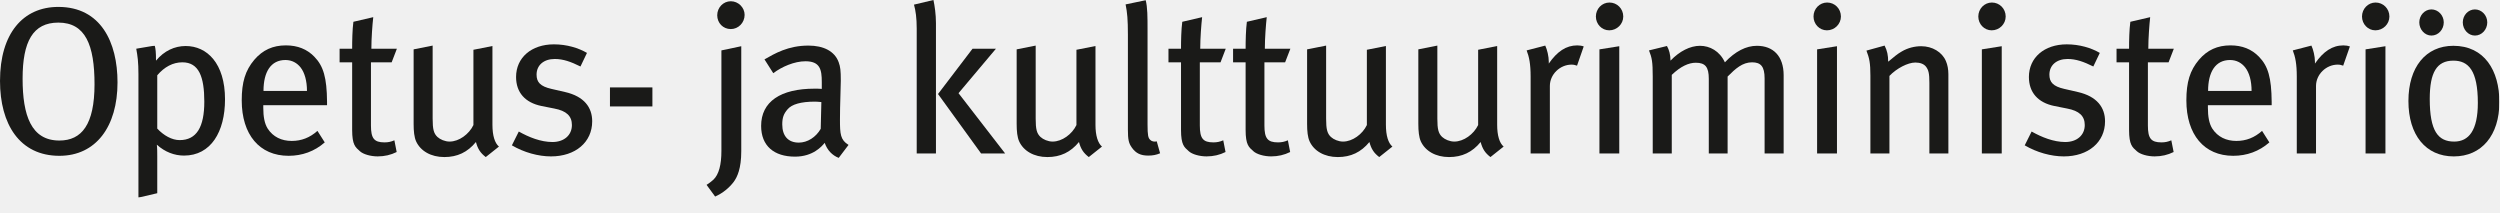
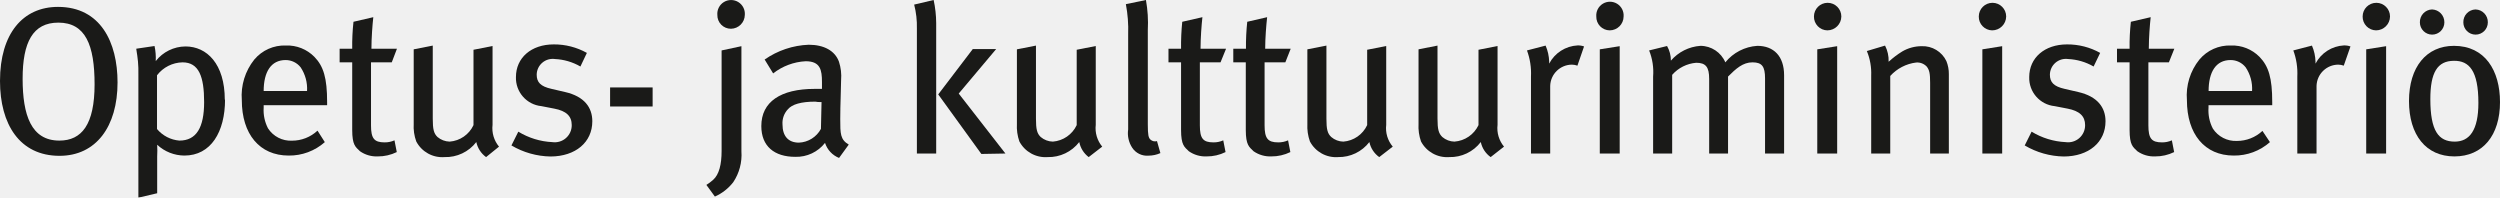
- <svg xmlns="http://www.w3.org/2000/svg" xmlns:xlink="http://www.w3.org/1999/xlink" width="294px" height="25px" viewBox="0 0 294 25" version="1.1">
+ <svg xmlns="http://www.w3.org/2000/svg" viewBox="0 0 293.93 23.24" aria-describedby="okm-logo okm-logo-desc" role="img">
  <defs>
-     <polygon id="path-1" points="0.625 0.352 11.077 0.352 11.077 18.229 0.625 18.229" />
-     <polygon id="path-3" points="0 23.238 293.927 23.238 293.927 0.002 0 0.002" />
+     <style>.cls-1{fill:#fff;}.cls-1,.cls-2{fill-rule:evenodd;}.cls-2{fill:#1a1a18;}.cls-3{mask:url(#mask);}.cls-4{mask:url(#mask-2);}</style>
+     <mask id="mask" x="16.01" y="5.36" width="10.45" height="17.88" maskUnits="userSpaceOnUse">
+       <g id="mask0">
+         <path class="cls-1" d="M16,5.36H26.46V23.24H16Z" />
+       </g>
+     </mask>
+     <mask id="mask-2" x="0" y="0" width="293.93" height="23.24" maskUnits="userSpaceOnUse">
+       <g id="mask1">
+         <path class="cls-1" d="M0,23.24H293.93V0H0Z" />
+       </g>
+     </mask>
  </defs>
-   <g id="Symbols" stroke="none" stroke-width="1" fill="none" fill-rule="evenodd">
-     <g id="Footer" transform="translate(-240, -51)">
-       <g id="Group-37">
-         <g transform="translate(240, 51)">
-           <path d="M11.116,9.911 C11.116,14.633 9.616,16.527 6.985,16.527 C3.664,16.527 2.658,13.575 2.658,9.248 C2.658,4.894 3.862,2.658 6.862,2.658 C10.058,2.658 11.116,5.311 11.116,9.911 M13.82,9.69 C13.82,4.969 11.855,0.813 6.862,0.813 C2.705,0.813 0.001,3.936 0.001,9.517 C0.001,14.607 2.312,18.323 6.985,18.323 C11.287,18.323 13.82,14.879 13.82,9.69" id="Fill-1" fill="#1A1A18" />
-           <g id="Group-5" transform="translate(15.38462, 5.009231)">
-             <mask id="mask-2" fill="white">
-               <use xlink:href="#path-1" />
-             </mask>
-             <g id="Clip-4" />
-             <path d="M8.642,6.942 C8.642,9.941 7.732,11.467 5.74,11.467 C4.83,11.467 3.871,10.925 3.109,10.114 L3.109,3.844 C3.944,2.86 4.953,2.319 6.059,2.319 C8.002,2.319 8.642,4.016 8.642,6.942 M11.077,6.671 C11.077,2.442 8.961,0.402 6.453,0.402 C5.15,0.402 3.919,0.968 2.961,2.123 C2.961,1.091 2.911,0.721 2.813,0.352 L0.625,0.721 C0.798,1.508 0.896,2.294 0.896,3.746 L0.896,18.231 L3.109,17.712 L3.109,13.385 C3.109,12.944 3.109,12.4 3.059,12.008 C4.019,12.869 5.125,13.287 6.257,13.287 C9.403,13.287 11.077,10.508 11.077,6.671" id="Fill-3" fill="#1A1A18" mask="url(#mask-2)" />
-           </g>
-           <path d="M36.1,10.697 L30.987,10.697 C30.987,8.459 31.846,7.057 33.568,7.057 C34.354,7.057 34.944,7.426 35.339,7.918 C35.829,8.534 36.1,9.517 36.1,10.697 L36.1,10.697 Z M38.46,12.368 L38.46,11.976 C38.437,9.147 38.042,7.77 36.962,6.665 C36.1,5.778 34.994,5.336 33.616,5.336 C32.093,5.336 30.889,5.878 29.904,7.034 C28.846,8.288 28.427,9.663 28.427,11.803 C28.427,15.836 30.519,18.322 33.937,18.322 C35.535,18.322 36.985,17.803 38.191,16.745 L37.331,15.392 C36.444,16.182 35.46,16.574 34.304,16.574 C33.125,16.574 32.117,16.107 31.479,15.122 C31.108,14.532 30.962,13.72 30.962,12.665 L30.962,12.368 L38.46,12.368 Z" id="Fill-6" fill="#1A1A18" />
-           <path d="M46.674,5.729 L43.674,5.729 C43.674,4.468 43.795,2.908 43.895,2.018 L41.559,2.562 C41.436,3.502 41.413,4.766 41.413,5.729 L39.936,5.729 L39.936,7.329 L41.413,7.329 L41.413,15.271 C41.413,17.067 41.805,17.312 42.32,17.779 C42.715,18.148 43.601,18.392 44.413,18.392 C45.222,18.392 45.961,18.221 46.649,17.877 L46.378,16.5 C45.986,16.673 45.642,16.744 45.222,16.744 C43.993,16.744 43.624,16.279 43.624,14.754 L43.624,7.329 L46.059,7.329 L46.674,5.729 Z" id="Fill-8" fill="#1A1A18" />
-           <path d="M58.675,17.238 C58.182,16.82 57.911,15.934 57.911,14.682 L57.911,5.411 L55.675,5.853 L55.675,14.707 C55.157,15.787 53.979,16.649 52.871,16.649 C52.329,16.649 51.765,16.401 51.444,16.107 C51.002,15.689 50.879,15.197 50.879,13.943 L50.879,5.361 L48.642,5.805 L48.642,14.559 C48.642,15.445 48.715,16.134 48.936,16.626 C49.452,17.757 50.682,18.47 52.256,18.47 C53.781,18.47 54.984,17.903 55.969,16.701 C56.19,17.534 56.511,18.001 57.125,18.47 L58.675,17.238 Z" id="Fill-10" fill="#1A1A18" />
-           <path d="M69.642,14.265 C69.642,12.64 68.708,11.338 66.444,10.82 L64.846,10.453 C63.544,10.157 63.1,9.665 63.1,8.78 C63.1,7.672 63.937,6.936 65.24,6.936 C66.223,6.936 67.133,7.255 68.263,7.82 L69.027,6.222 C68.019,5.632 66.64,5.215 65.142,5.215 C62.485,5.215 60.69,6.788 60.69,9.051 C60.69,10.87 61.748,12.074 63.69,12.468 L65.19,12.765 C66.617,13.034 67.256,13.649 67.256,14.705 C67.256,15.911 66.321,16.701 64.969,16.701 C63.592,16.701 62.19,16.134 61.01,15.468 L60.198,17.092 C61.625,17.928 63.298,18.393 64.796,18.393 C67.675,18.393 69.642,16.722 69.642,14.265" id="Fill-12" fill="#1A1A18" />
-           <mask id="mask-4" fill="white">
-             <use xlink:href="#path-3" />
-           </mask>
-           <g id="Clip-15" />
-           <polygon id="Fill-14" fill="#1A1A18" mask="url(#mask-4)" points="71.731 12.517 76.723 12.517 76.723 10.28 71.731 10.28" />
-           <path d="M87.567,1.747 C87.567,0.885 86.828,0.147 85.944,0.147 C85.059,0.147 84.346,0.885 84.346,1.795 C84.346,2.706 85.034,3.418 85.944,3.418 C86.828,3.418 87.567,2.679 87.567,1.747 M87.173,17.779 L87.173,5.435 L84.838,5.928 L84.838,17.754 C84.838,19.352 84.544,20.535 83.878,21.149 C83.632,21.368 83.338,21.589 83.092,21.739 L84.1,23.114 C85.034,22.699 85.748,22.081 86.263,21.418 C86.705,20.829 87.173,19.82 87.173,17.779" id="Fill-16" fill="#1A1A18" mask="url(#mask-4)" />
-           <path d="M96.592,12.002 L96.517,15.15 C95.953,16.132 94.969,16.771 93.936,16.771 C92.682,16.771 91.994,15.984 91.994,14.632 C91.994,13.821 92.165,13.378 92.632,12.838 C93.124,12.273 94.157,11.952 95.855,11.952 C96.051,11.952 96.248,11.977 96.592,12.002 L96.592,12.002 Z M99.788,17.042 C98.828,16.452 98.78,15.763 98.78,14.067 C98.78,12.273 98.878,10.378 98.878,9.492 C98.878,8.288 98.828,7.871 98.632,7.328 C98.165,6.027 96.863,5.361 95.067,5.361 C92.682,5.361 91.107,6.296 89.903,6.984 L90.936,8.607 C91.944,7.846 93.419,7.205 94.722,7.205 C96.446,7.205 96.642,8.19 96.642,9.64 L96.642,10.452 C96.321,10.428 96.074,10.428 95.78,10.428 C91.797,10.428 89.509,11.952 89.509,14.803 C89.509,17.167 91.034,18.421 93.494,18.421 C95.632,18.421 96.665,17.188 96.984,16.798 C97.28,17.657 97.871,18.273 98.632,18.567 L99.788,17.042 Z" id="Fill-17" fill="#1A1A18" mask="url(#mask-4)" />
-           <path d="M118.207,18.051 L112.722,10.958 L117.124,5.729 L114.37,5.729 L110.312,11.056 L115.378,18.051 L118.207,18.051 Z M110.068,18.051 L110.068,2.718 C110.068,1.704 109.92,0.668 109.772,0.001 L107.485,0.545 C107.682,1.26 107.805,2.101 107.805,3.36 L107.805,18.051 L110.068,18.051 Z" id="Fill-18" fill="#1A1A18" mask="url(#mask-4)" />
-           <path d="M129.592,17.238 C129.102,16.82 128.828,15.934 128.828,14.682 L128.828,5.411 L126.59,5.853 L126.59,14.707 C126.075,15.787 124.896,16.649 123.788,16.649 C123.248,16.649 122.682,16.401 122.363,16.107 C121.919,15.689 121.796,15.197 121.796,13.943 L121.796,5.361 L119.559,5.805 L119.559,14.559 C119.559,15.445 119.632,16.134 119.853,16.626 C120.371,17.757 121.6,18.47 123.173,18.47 C124.698,18.47 125.903,17.903 126.886,16.701 C127.107,17.534 127.428,18.001 128.042,18.47 L129.592,17.238 Z" id="Fill-19" fill="#1A1A18" mask="url(#mask-4)" />
-           <path d="M136.428,18.026 L136.034,16.624 C135.762,16.701 135.42,16.624 135.272,16.453 C135.026,16.23 134.951,15.934 134.951,14.632 L134.951,3.542 C134.951,2.018 134.951,0.838 134.732,0.026 L132.37,0.518 C132.566,1.476 132.641,2.313 132.641,4.057 L132.641,15.222 C132.641,16.428 132.738,16.845 133.107,17.361 C133.576,18.026 134.141,18.297 135.026,18.297 C135.566,18.297 135.961,18.222 136.428,18.026" id="Fill-20" fill="#1A1A18" mask="url(#mask-4)" />
-           <path d="M144.148,5.729 L141.148,5.729 C141.148,4.468 141.272,2.908 141.37,2.018 L139.035,2.562 C138.912,3.502 138.887,4.766 138.887,5.729 L137.412,5.729 L137.412,7.329 L138.887,7.329 L138.887,15.271 C138.887,17.067 139.279,17.312 139.797,17.779 C140.189,18.148 141.075,18.392 141.887,18.392 C142.698,18.392 143.435,18.221 144.123,17.877 L143.854,16.5 C143.46,16.673 143.116,16.744 142.698,16.744 C141.47,16.744 141.1,16.279 141.1,14.754 L141.1,7.329 L143.535,7.329 L144.148,5.729 Z" id="Fill-21" fill="#1A1A18" mask="url(#mask-4)" />
-           <path d="M151.748,5.729 L148.746,5.729 C148.746,4.468 148.871,2.908 148.969,2.018 L146.632,2.562 C146.509,3.502 146.484,4.766 146.484,5.729 L145.009,5.729 L145.009,7.329 L146.484,7.329 L146.484,15.271 C146.484,17.067 146.878,17.312 147.394,17.779 C147.788,18.148 148.673,18.392 149.484,18.392 C150.296,18.392 151.034,18.221 151.723,17.877 L151.453,16.5 C151.059,16.673 150.713,16.744 150.296,16.744 C149.067,16.744 148.696,16.279 148.696,14.754 L148.696,7.329 L151.13,7.329 L151.748,5.729 Z" id="Fill-22" fill="#1A1A18" mask="url(#mask-4)" />
-           <path d="M163.746,17.238 C163.254,16.82 162.983,15.934 162.983,14.682 L162.983,5.411 L160.744,5.853 L160.744,14.707 C160.231,15.787 159.05,16.649 157.942,16.649 C157.4,16.649 156.835,16.401 156.516,16.107 C156.075,15.689 155.952,15.197 155.952,13.943 L155.952,5.361 L153.714,5.805 L153.714,14.559 C153.714,15.445 153.787,16.134 154.01,16.626 C154.525,17.757 155.756,18.47 157.327,18.47 C158.854,18.47 160.058,17.903 161.042,16.701 C161.264,17.534 161.581,18.001 162.198,18.47 L163.746,17.238 Z" id="Fill-23" fill="#1A1A18" mask="url(#mask-4)" />
-           <path d="M176.828,17.238 C176.336,16.82 176.067,15.934 176.067,14.682 L176.067,5.411 L173.83,5.853 L173.83,14.707 C173.313,15.787 172.132,16.649 171.025,16.649 C170.484,16.649 169.919,16.401 169.598,16.107 C169.155,15.689 169.032,15.197 169.032,13.943 L169.032,5.361 L166.796,5.805 L166.796,14.559 C166.796,15.445 166.871,16.134 167.088,16.626 C167.609,17.757 168.84,18.47 170.409,18.47 C171.934,18.47 173.14,17.903 174.123,16.701 C174.344,17.534 174.665,18.001 175.277,18.47 L176.828,17.238 Z" id="Fill-24" fill="#1A1A18" mask="url(#mask-4)" />
-           <path d="M186.245,5.461 C186.049,5.386 185.779,5.338 185.483,5.338 C184.181,5.338 183.124,6.051 182.137,7.476 L182.137,7.257 C182.137,6.639 181.945,5.828 181.722,5.361 L179.533,5.928 C179.829,6.689 180.001,7.503 180.001,9.001 L180.001,18.051 L182.264,18.051 L182.264,10.109 C182.264,8.755 183.445,7.599 184.822,7.599 C185.068,7.599 185.239,7.649 185.46,7.722 L186.245,5.461 Z" id="Fill-25" fill="#1A1A18" mask="url(#mask-4)" />
-           <path d="M190.895,1.943 C190.895,1.008 190.156,0.297 189.272,0.297 C188.385,0.297 187.676,1.033 187.676,1.943 C187.676,2.828 188.362,3.566 189.247,3.566 C190.156,3.566 190.895,2.828 190.895,1.943 L190.895,1.943 Z M190.426,18.051 L190.426,5.435 L188.093,5.805 L188.093,18.051 L190.426,18.051 Z" id="Fill-26" fill="#1A1A18" mask="url(#mask-4)" />
-           <path d="M209.757,18.051 L209.757,8.854 C209.757,6.591 208.527,5.387 206.607,5.387 C205.356,5.387 204.075,6.026 202.846,7.329 C202.231,6.001 201.077,5.387 199.917,5.387 C198.761,5.387 197.509,6.026 196.452,7.131 C196.452,6.443 196.281,5.829 196.034,5.41 L193.921,5.928 C194.265,6.789 194.361,7.256 194.361,9.001 L194.361,18.051 L196.6,18.051 L196.6,8.804 C197.656,7.795 198.592,7.378 199.427,7.378 C200.559,7.378 200.954,7.895 200.954,9.272 L200.954,18.051 L203.167,18.051 L203.167,9.001 C204.098,8.066 204.911,7.329 206.042,7.329 C207.075,7.329 207.517,7.822 207.517,9.224 L207.517,18.051 L209.757,18.051 Z" id="Fill-27" fill="#1A1A18" mask="url(#mask-4)" />
-           <path d="M216.492,1.943 C216.492,1.008 215.755,0.297 214.869,0.297 C213.984,0.297 213.269,1.033 213.269,1.943 C213.269,2.828 213.961,3.566 214.848,3.566 C215.755,3.566 216.492,2.828 216.492,1.943 L216.492,1.943 Z M216.028,18.051 L216.028,5.435 L213.69,5.805 L213.69,18.051 L216.028,18.051 Z" id="Fill-28" fill="#1A1A18" mask="url(#mask-4)" />
-           <path d="M229.13,18.051 L229.13,8.731 C229.13,8.164 229.034,7.624 228.838,7.181 C228.395,6.124 227.24,5.435 225.936,5.435 C225.172,5.435 224.361,5.631 223.649,6.051 C223.132,6.345 222.763,6.666 222.049,7.256 C222.049,6.493 221.928,5.951 221.63,5.36 L219.493,5.951 C219.836,6.837 219.959,7.402 219.959,8.877 L219.959,18.051 L222.197,18.051 L222.197,8.928 C223.036,8.041 224.361,7.353 225.247,7.353 C225.813,7.353 226.253,7.526 226.501,7.845 C226.797,8.239 226.895,8.633 226.895,9.739 L226.895,18.051 L229.13,18.051 Z" id="Fill-29" fill="#1A1A18" mask="url(#mask-4)" />
-           <path d="M235.868,1.943 C235.868,1.008 235.134,0.297 234.247,0.297 C233.361,0.297 232.649,1.033 232.649,1.943 C232.649,2.828 233.336,3.566 234.222,3.566 C235.134,3.566 235.868,2.828 235.868,1.943 L235.868,1.943 Z M235.403,18.051 L235.403,5.435 L233.066,5.805 L233.066,18.051 L235.403,18.051 Z" id="Fill-30" fill="#1A1A18" mask="url(#mask-4)" />
-           <path d="M247.553,14.265 C247.553,12.64 246.615,11.338 244.353,10.82 L242.753,10.453 C241.451,10.157 241.009,9.665 241.009,8.78 C241.009,7.672 241.846,6.936 243.149,6.936 C244.132,6.936 245.042,7.255 246.174,7.82 L246.936,6.222 C245.928,5.632 244.549,5.215 243.051,5.215 C240.396,5.215 238.599,6.788 238.599,9.051 C238.599,10.87 239.659,12.074 241.601,12.468 L243.099,12.765 C244.524,13.034 245.167,13.649 245.167,14.705 C245.167,15.911 244.23,16.701 242.878,16.701 C241.501,16.701 240.101,16.134 238.919,15.468 L238.107,17.092 C239.534,17.928 241.207,18.393 242.705,18.393 C245.584,18.393 247.553,16.722 247.553,14.265" id="Fill-31" fill="#1A1A18" mask="url(#mask-4)" />
-           <path d="M255.642,5.729 L252.642,5.729 C252.642,4.468 252.765,2.908 252.861,2.018 L250.528,2.562 C250.401,3.502 250.378,4.766 250.378,5.729 L248.905,5.729 L248.905,7.329 L250.378,7.329 L250.378,15.271 C250.378,17.067 250.773,17.312 251.288,17.779 C251.68,18.148 252.569,18.392 253.38,18.392 C254.19,18.392 254.928,18.221 255.619,17.877 L255.346,16.5 C254.953,16.673 254.607,16.744 254.19,16.744 C252.961,16.744 252.592,16.279 252.592,14.754 L252.592,7.329 L255.024,7.329 L255.642,5.729 Z" id="Fill-32" fill="#1A1A18" mask="url(#mask-4)" />
-           <path d="M264.786,10.697 L259.672,10.697 C259.672,8.459 260.536,7.057 262.255,7.057 C263.042,7.057 263.634,7.426 264.026,7.918 C264.518,8.534 264.786,9.517 264.786,10.697 L264.786,10.697 Z M267.149,12.368 L267.149,11.976 C267.124,9.147 266.732,7.77 265.649,6.665 C264.786,5.778 263.682,5.336 262.305,5.336 C260.778,5.336 259.576,5.878 258.593,7.034 C257.536,8.288 257.117,9.663 257.117,11.803 C257.117,15.836 259.209,18.322 262.624,18.322 C264.224,18.322 265.672,17.803 266.878,16.745 L266.018,15.392 C265.132,16.182 264.147,16.574 262.995,16.574 C261.815,16.574 260.805,16.107 260.165,15.122 C259.795,14.532 259.649,13.72 259.649,12.665 L259.649,12.368 L267.149,12.368 Z" id="Fill-33" fill="#1A1A18" mask="url(#mask-4)" />
-           <path d="M276.348,5.461 C276.15,5.386 275.88,5.338 275.584,5.338 C274.282,5.338 273.223,6.051 272.238,7.476 L272.238,7.257 C272.238,6.639 272.042,5.828 271.823,5.361 L269.632,5.928 C269.928,6.689 270.102,7.503 270.102,9.001 L270.102,18.051 L272.363,18.051 L272.363,10.109 C272.363,8.755 273.542,7.599 274.919,7.599 C275.167,7.599 275.338,7.649 275.559,7.722 L276.348,5.461 Z" id="Fill-34" fill="#1A1A18" mask="url(#mask-4)" />
-           <path d="M280.994,1.943 C280.994,1.008 280.253,0.297 279.371,0.297 C278.486,0.297 277.771,1.033 277.771,1.943 C277.771,2.828 278.463,3.566 279.346,3.566 C280.253,3.566 280.994,2.828 280.994,1.943 L280.994,1.943 Z M280.528,18.051 L280.528,5.435 L278.19,5.805 L278.19,18.051 L280.528,18.051 Z" id="Fill-35" fill="#1A1A18" mask="url(#mask-4)" />
-           <path d="M292.503,2.632 C292.503,1.796 291.842,1.107 291.053,1.107 C290.265,1.107 289.624,1.796 289.624,2.632 C289.624,3.469 290.265,4.182 291.053,4.182 C291.863,4.182 292.503,3.469 292.503,2.632 M287.386,2.632 C287.386,1.796 286.723,1.107 285.938,1.107 C285.149,1.107 284.509,1.796 284.509,2.632 C284.509,3.469 285.149,4.182 285.938,4.182 C286.748,4.182 287.386,3.469 287.386,2.632 M291.394,12.098 C291.394,15.323 290.336,16.65 288.615,16.65 C286.699,16.65 285.738,15.394 285.738,11.632 C285.738,8.534 286.551,7.132 288.517,7.132 C290.29,7.132 291.394,8.288 291.394,12.098 M293.928,12.002 C293.928,8.288 292.157,5.386 288.517,5.386 C285.272,5.386 283.23,7.894 283.23,11.878 C283.23,15.89 285.272,18.394 288.567,18.394 C291.842,18.394 293.928,15.911 293.928,12.002" id="Fill-36" fill="#1A1A18" mask="url(#mask-4)" />
-         </g>
+   <g id="Layer_2" data-name="Layer 2">
+     <g id="Layer_1-2" data-name="Layer 1">
+       <path class="cls-2" d="M11.12,9.91c0,4.72-1.5,6.62-4.14,6.62-3.32,0-4.32-3-4.32-7.28s1.2-6.59,4.2-6.59C10.06,2.66,11.12,5.31,11.12,9.91Zm2.7-.22c0-4.72-2-8.88-7-8.88C2.7.81,0,3.94,0,9.52c0,5.09,2.31,8.8,7,8.8C11.29,18.32,13.82,14.88,13.82,9.69Z" />
+       <g class="cls-3">
+         <path class="cls-2" d="M24,12c0,3-.91,4.53-2.91,4.53a3.84,3.84,0,0,1-2.63-1.36V8.85a3.88,3.88,0,0,1,3-1.52C23.38,7.33,24,9,24,12Zm2.43-.27c0-4.23-2.12-6.27-4.62-6.27a4.49,4.49,0,0,0-3.5,1.72,6.88,6.88,0,0,0-.14-1.77L16,5.73a13.14,13.14,0,0,1,.27,3V23.24l2.21-.52V18.39a12.1,12.1,0,0,0,0-1.37,4.74,4.74,0,0,0,3.2,1.27C24.79,18.29,26.46,15.52,26.46,11.68Z" />
+       </g>
+       <path class="cls-2" d="M36.1,10.7H31c0-2.24.86-3.64,2.58-3.64a2.24,2.24,0,0,1,1.77.86A4.51,4.51,0,0,1,36.1,10.7Zm2.36,1.67V12c0-2.83-.42-4.21-1.5-5.32a4.47,4.47,0,0,0-3.35-1.33A4.62,4.62,0,0,0,29.9,7a6.78,6.78,0,0,0-1.47,4.77c0,4,2.09,6.52,5.51,6.52a6.3,6.3,0,0,0,4.25-1.58l-.86-1.35a4.38,4.38,0,0,1-3,1.18,3.18,3.18,0,0,1-2.82-1.45A4.62,4.62,0,0,1,31,12.66v-.29Z" />
+       <path class="cls-2" d="M46.67,5.73h-3c0-1.26.12-2.82.22-3.71l-2.33.54a25.6,25.6,0,0,0-.15,3.17H39.93v1.6h1.48v7.94c0,1.8.39,2,.91,2.51a3.4,3.4,0,0,0,2.09.61,5,5,0,0,0,2.24-.51l-.27-1.38a2.77,2.77,0,0,1-1.16.24c-1.23,0-1.6-.46-1.6-2V7.33h2.44Z" />
+       <path class="cls-2" d="M58.67,17.24a3.39,3.39,0,0,1-.76-2.56V5.41l-2.24.44v8.86a3.37,3.37,0,0,1-2.8,1.94,2.29,2.29,0,0,1-1.43-.54c-.44-.42-.56-.91-.56-2.17V5.36l-2.24.44v8.76a5.15,5.15,0,0,0,.3,2.07,3.45,3.45,0,0,0,3.32,1.84A4.54,4.54,0,0,0,56,16.7a2.93,2.93,0,0,0,1.15,1.77Z" />
+       <path class="cls-2" d="M69.64,14.26c0-1.62-.93-2.92-3.2-3.44l-1.59-.37c-1.31-.29-1.75-.79-1.75-1.67a1.88,1.88,0,0,1,2.14-1.84,6.59,6.59,0,0,1,3,.88L69,6.22a7.86,7.86,0,0,0-3.89-1c-2.66,0-4.45,1.58-4.45,3.84a3.33,3.33,0,0,0,3,3.42l1.5.29c1.43.27,2.06.89,2.06,1.94a2,2,0,0,1-2.28,2,8.44,8.44,0,0,1-4-1.23l-.81,1.62a9.33,9.33,0,0,0,4.6,1.3C67.67,18.39,69.64,16.72,69.64,14.26Z" />
+       <g class="cls-4">
+         <path class="cls-2" d="M71.73,12.52h5V10.28h-5Z" />
+         <path class="cls-2" d="M87.57,1.75a1.62,1.62,0,1,0-3.23,0,1.59,1.59,0,0,0,1.6,1.63A1.65,1.65,0,0,0,87.57,1.75Zm-.4,16V5.43l-2.33.5V17.75c0,1.6-.3,2.78-1,3.4a5.78,5.78,0,0,1-.79.59l1,1.37a5.57,5.57,0,0,0,2.16-1.69A5.79,5.79,0,0,0,87.17,17.78Z" />
+         <path class="cls-2" d="M96.59,12l-.07,3.15a3.08,3.08,0,0,1-2.59,1.62C92.68,16.77,92,16,92,14.63a2.36,2.36,0,0,1,.64-1.79c.49-.57,1.53-.89,3.22-.89C96.05,12,96.25,12,96.59,12Zm3.2,5c-1-.59-1-1.28-1-3s.1-3.69.1-4.58a5.52,5.52,0,0,0-.25-2.16c-.47-1.3-1.77-2-3.56-2A9.71,9.71,0,0,0,89.9,7l1,1.63A6.78,6.78,0,0,1,94.72,7.2c1.72,0,1.92,1,1.92,2.44v.81c-.32,0-.57,0-.86,0-4,0-6.27,1.52-6.27,4.37,0,2.37,1.52,3.62,4,3.62A4.28,4.28,0,0,0,97,16.8a2.85,2.85,0,0,0,1.65,1.77Z" />
+         <path class="cls-2" d="M118.21,18.05,112.72,11l4.4-5.23h-2.75l-4.06,5.33,5.07,7Zm-8.14,0V2.72a13.24,13.24,0,0,0-.3-2.72l-2.29.54a10.2,10.2,0,0,1,.32,2.82V18.05Z" />
+         <path class="cls-2" d="M129.59,17.24a3.39,3.39,0,0,1-.76-2.56V5.41l-2.24.44v8.86a3.39,3.39,0,0,1-2.8,1.94,2.29,2.29,0,0,1-1.43-.54c-.44-.42-.56-.91-.56-2.17V5.36l-2.24.44v8.76a5.35,5.35,0,0,0,.29,2.07,3.47,3.47,0,0,0,3.32,1.84,4.55,4.55,0,0,0,3.72-1.77A2.93,2.93,0,0,0,128,18.47Z" />
+         <path class="cls-2" d="M136.43,18l-.4-1.41a.8.8,0,0,1-.76-.17c-.24-.22-.32-.52-.32-1.82V3.54A15.33,15.33,0,0,0,134.73,0l-2.36.49a15.81,15.81,0,0,1,.27,3.54V15.22a3.11,3.11,0,0,0,.47,2.14,2.08,2.08,0,0,0,1.92.94A3.43,3.43,0,0,0,136.43,18Z" />
+         <path class="cls-2" d="M144.15,5.73h-3c0-1.26.12-2.82.22-3.71L139,2.56a27.71,27.71,0,0,0-.14,3.17h-1.48v1.6h1.48v7.94c0,1.8.39,2,.91,2.51a3.4,3.4,0,0,0,2.09.61,4.94,4.94,0,0,0,2.23-.51l-.27-1.38a2.7,2.7,0,0,1-1.15.24c-1.23,0-1.6-.46-1.6-2V7.33h2.43Z" />
+         <path class="cls-2" d="M151.75,5.73h-3c0-1.26.13-2.82.23-3.71l-2.34.54a27.7,27.7,0,0,0-.15,3.17H145v1.6h1.47v7.94c0,1.8.4,2,.91,2.51a3.42,3.42,0,0,0,2.09.61,5,5,0,0,0,2.24-.51l-.27-1.38a2.74,2.74,0,0,1-1.16.24c-1.22,0-1.6-.46-1.6-2V7.33h2.44Z" />
+         <path class="cls-2" d="M163.75,17.24a3.35,3.35,0,0,1-.77-2.56V5.41l-2.24.44v8.86a3.37,3.37,0,0,1-2.8,1.94,2.24,2.24,0,0,1-1.42-.54c-.45-.42-.57-.91-.57-2.17V5.36l-2.24.44v8.76a5.33,5.33,0,0,0,.3,2.07,3.46,3.46,0,0,0,3.32,1.84A4.53,4.53,0,0,0,161,16.7a2.9,2.9,0,0,0,1.16,1.77Z" />
+         <path class="cls-2" d="M176.83,17.24a3.39,3.39,0,0,1-.76-2.56V5.41l-2.24.44v8.86A3.4,3.4,0,0,1,171,16.65a2.26,2.26,0,0,1-1.42-.54c-.44-.42-.57-.91-.57-2.17V5.36l-2.23.44v8.76a5.35,5.35,0,0,0,.29,2.07,3.47,3.47,0,0,0,3.32,1.84,4.53,4.53,0,0,0,3.71-1.77,2.9,2.9,0,0,0,1.16,1.77Z" />
+         <path class="cls-2" d="M186.24,5.46a2.05,2.05,0,0,0-.76-.12,4,4,0,0,0-3.34,2.14V7.26a5.14,5.14,0,0,0-.42-1.9l-2.19.57A7.74,7.74,0,0,1,180,9v9.05h2.26V10.11a2.57,2.57,0,0,1,2.56-2.51,1.91,1.91,0,0,1,.64.12Z" />
+         <path class="cls-2" d="M190.89,1.94a1.61,1.61,0,1,0-3.21,0,1.59,1.59,0,0,0,1.57,1.63A1.64,1.64,0,0,0,190.89,1.94Zm-.46,16.11V5.43l-2.34.37V18.05Z" />
+         <path class="cls-2" d="M209.76,18.05V8.85c0-2.26-1.23-3.46-3.15-3.46a5.28,5.28,0,0,0-3.76,1.94,3.18,3.18,0,0,0-2.93-1.94,5.05,5.05,0,0,0-3.47,1.74A3.44,3.44,0,0,0,196,5.41l-2.11.52A6.77,6.77,0,0,1,194.36,9v9.05h2.24V8.8a4.22,4.22,0,0,1,2.83-1.42c1.13,0,1.52.51,1.52,1.89v8.78h2.22V9c.93-.93,1.74-1.67,2.87-1.67s1.48.49,1.48,1.89v8.83Z" />
+         <path class="cls-2" d="M216.49,1.94a1.61,1.61,0,1,0-3.22,0,1.6,1.6,0,0,0,1.58,1.63A1.65,1.65,0,0,0,216.49,1.94ZM216,18.05V5.43l-2.34.37V18.05Z" />
+         <path class="cls-2" d="M229.13,18.05V8.73a4,4,0,0,0-.29-1.55,3.09,3.09,0,0,0-2.91-1.75,4.52,4.52,0,0,0-2.28.62,10.62,10.62,0,0,0-1.6,1.21,3.86,3.86,0,0,0-.42-1.9L219.49,6A6.8,6.8,0,0,1,220,8.88v9.17h2.24V8.93a4.93,4.93,0,0,1,3.05-1.58,1.53,1.53,0,0,1,1.25.49c.3.4.39.79.39,1.9v8.31Z" />
+         <path class="cls-2" d="M235.87,1.94a1.61,1.61,0,1,0-3.22,0,1.6,1.6,0,0,0,1.57,1.63A1.65,1.65,0,0,0,235.87,1.94Zm-.47,16.11V5.43l-2.33.37V18.05Z" />
+         <path class="cls-2" d="M247.55,14.26c0-1.62-.94-2.92-3.2-3.44l-1.6-.37c-1.3-.29-1.74-.79-1.74-1.67a1.88,1.88,0,0,1,2.14-1.84,6.59,6.59,0,0,1,3,.88l.77-1.6a7.86,7.86,0,0,0-3.89-1c-2.65,0-4.45,1.58-4.45,3.84a3.33,3.33,0,0,0,3,3.42l1.5.29c1.42.27,2.07.89,2.07,1.94a2,2,0,0,1-2.29,2,8.44,8.44,0,0,1-4-1.23l-.81,1.62a9.32,9.32,0,0,0,4.59,1.3C245.58,18.39,247.55,16.72,247.55,14.26Z" />
+         <path class="cls-2" d="M255.64,5.73h-3c0-1.26.12-2.82.22-3.71l-2.33.54a25.6,25.6,0,0,0-.15,3.17H248.9v1.6h1.48v7.94c0,1.8.39,2,.91,2.51a3.4,3.4,0,0,0,2.09.61,5,5,0,0,0,2.24-.51l-.27-1.38a2.77,2.77,0,0,1-1.16.24c-1.23,0-1.6-.46-1.6-2V7.33H255Z" />
+         <path class="cls-2" d="M264.78,10.7h-5.11c0-2.24.86-3.64,2.58-3.64a2.24,2.24,0,0,1,1.78.86A4.51,4.51,0,0,1,264.78,10.7Zm2.37,1.67V12c0-2.83-.42-4.21-1.5-5.32a4.49,4.49,0,0,0-3.35-1.33A4.62,4.62,0,0,0,258.59,7a6.73,6.73,0,0,0-1.47,4.77c0,4,2.09,6.52,5.5,6.52a6.3,6.3,0,0,0,4.26-1.58L266,15.39a4.38,4.38,0,0,1-3,1.18,3.2,3.2,0,0,1-2.83-1.45,4.62,4.62,0,0,1-.51-2.46v-.29Z" />
+         <path class="cls-2" d="M276.35,5.46a2.15,2.15,0,0,0-.77-.12,4,4,0,0,0-3.34,2.14V7.26a5.14,5.14,0,0,0-.42-1.9l-2.19.57A7.74,7.74,0,0,1,270.1,9v9.05h2.26V10.11a2.57,2.57,0,0,1,2.56-2.51,1.91,1.91,0,0,1,.64.12Z" />
+         <path class="cls-2" d="M281,1.94a1.61,1.61,0,1,0-3.22,0,1.6,1.6,0,0,0,1.58,1.63A1.65,1.65,0,0,0,281,1.94Zm-.46,16.11V5.43l-2.34.37V18.05Z" />
+         <path class="cls-2" d="M292.5,2.63a1.49,1.49,0,0,0-1.45-1.52,1.48,1.48,0,0,0-1.43,1.52,1.44,1.44,0,1,0,2.88,0Zm-5.11,0a1.5,1.5,0,0,0-1.45-1.52,1.48,1.48,0,0,0-1.43,1.52,1.44,1.44,0,1,0,2.88,0Zm4,9.47c0,3.22-1.05,4.55-2.78,4.55-1.91,0-2.87-1.26-2.87-5,0-3.1.81-4.5,2.78-4.5C290.29,7.13,291.39,8.29,291.39,12.1Zm2.54-.1c0-3.71-1.77-6.61-5.41-6.61-3.25,0-5.29,2.5-5.29,6.49s2,6.51,5.34,6.51S293.93,15.91,293.93,12Z" />
      </g>
    </g>
  </g>
</svg>
